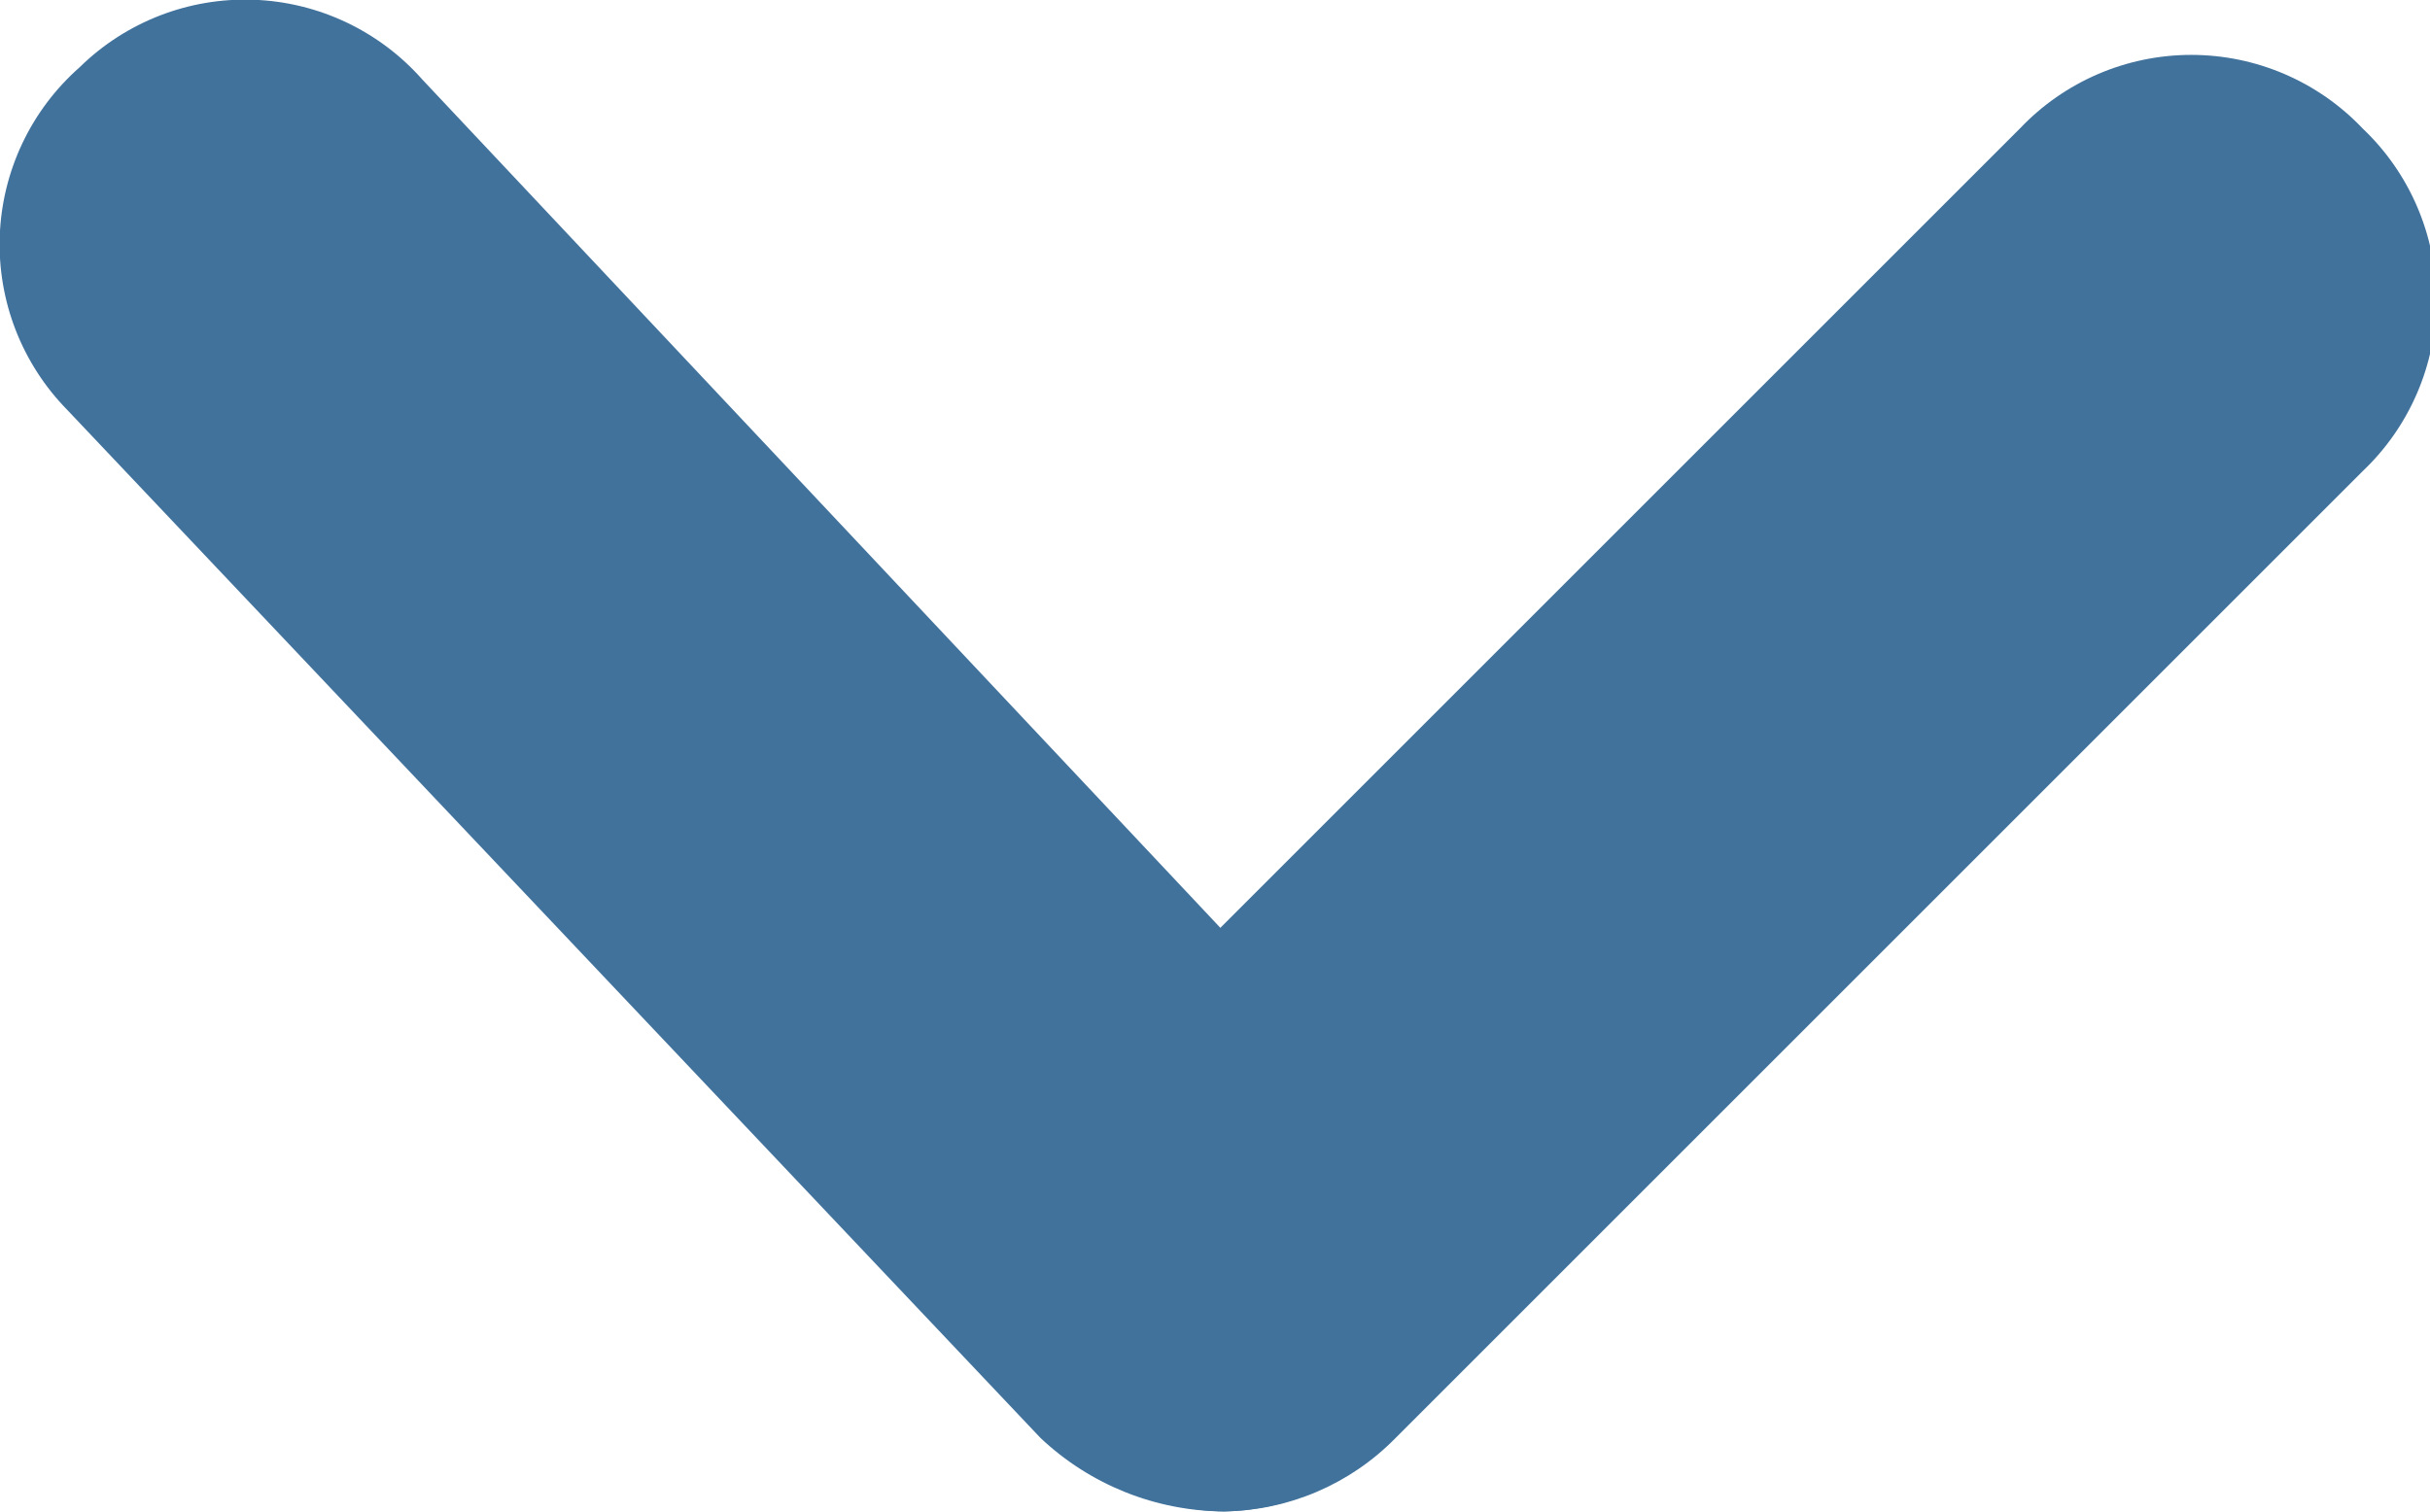
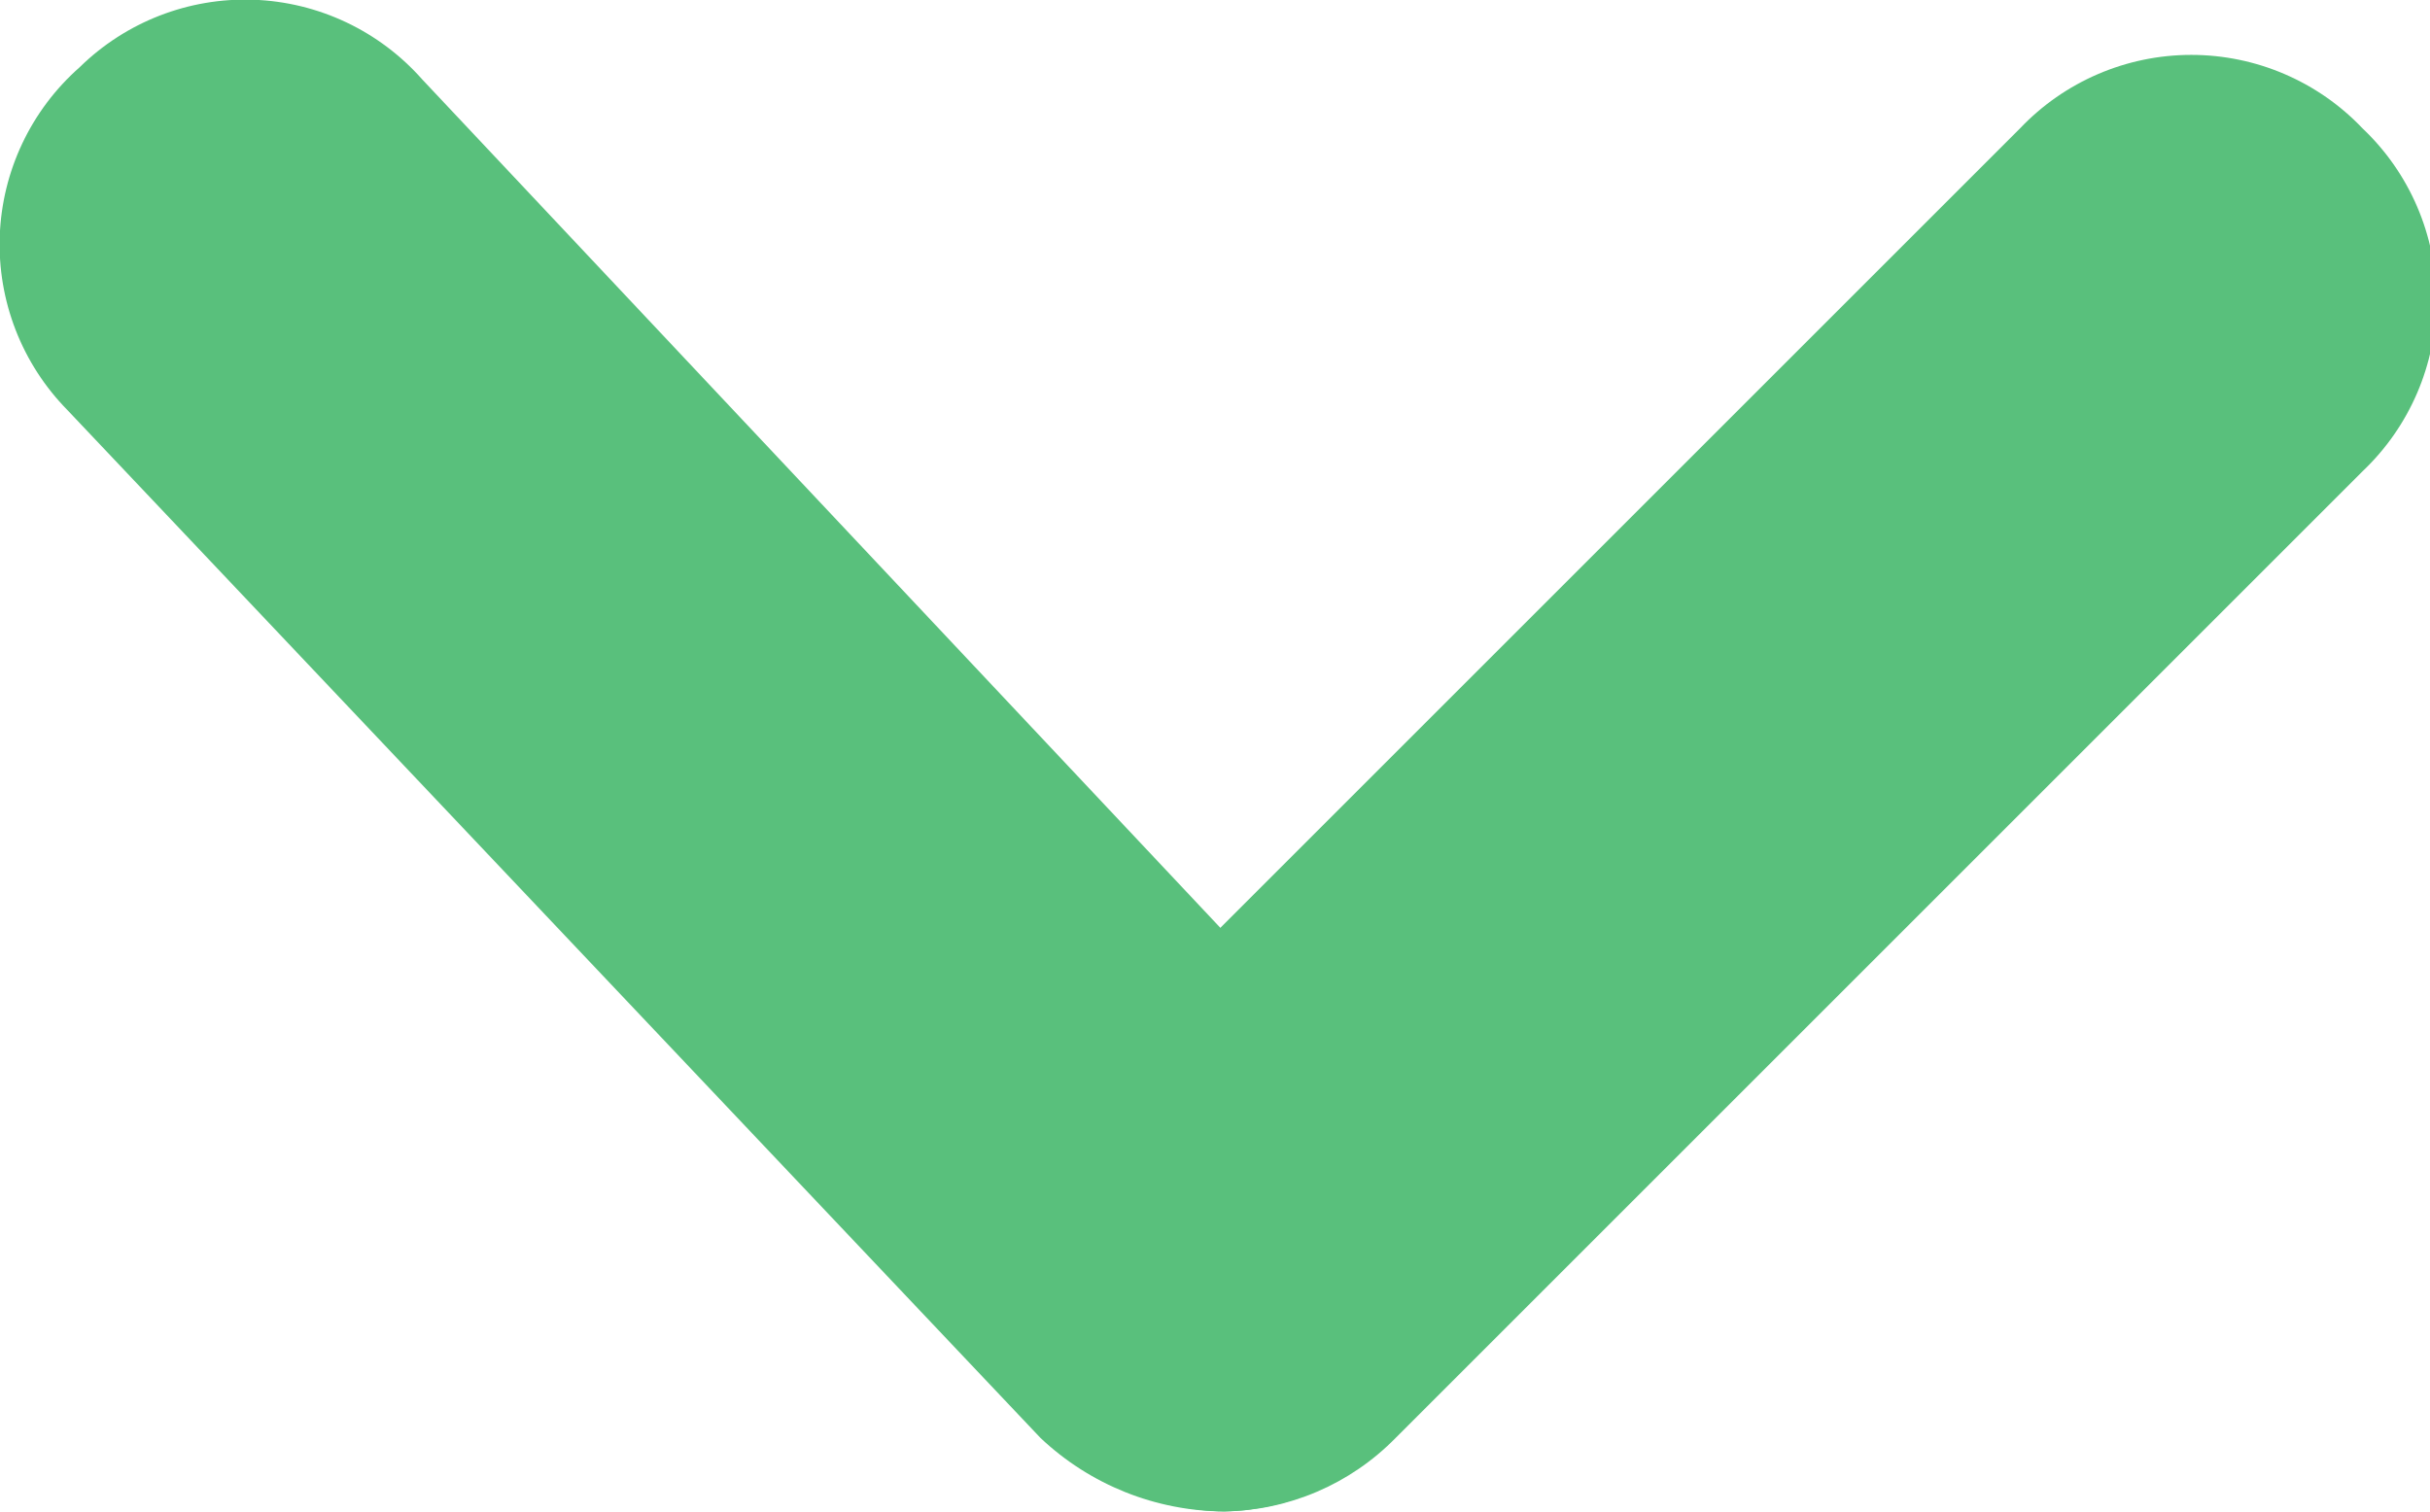
<svg xmlns="http://www.w3.org/2000/svg" viewBox="0 0 19.85 12.35">
  <defs>
    <style>
            /* Change color here to the value of --classroom-primary */
            .cls-1 {
-                 fill: #41729C;
+                 fill: #59C07C;
            }
        </style>
  </defs>
  <g id="Layer_2" data-name="Layer 2">
    <g id="Calque_1" data-name="Calque 1">
      <path class="cls-1" d="M10,12.35a2,2,0,0,1-1.4-.6,1.93,1.93,0,0,1,0-2.8l7.9-7.9a1.93,1.93,0,0,1,2.8,0,1.93,1.93,0,0,1,0,2.8l-7.9,7.9A2,2,0,0,1,10,12.35Z" />
      <path class="cls-1" d="M10,12.35a2.2,2.2,0,0,1-1.5-.6L.55,3.35A1.93,1.93,0,0,1,.65.55a1.93,1.93,0,0,1,2.8.1l7.9,8.4a1.93,1.93,0,0,1-.1,2.8A1.9,1.9,0,0,1,10,12.35Z" />
    </g>
  </g>
</svg>
